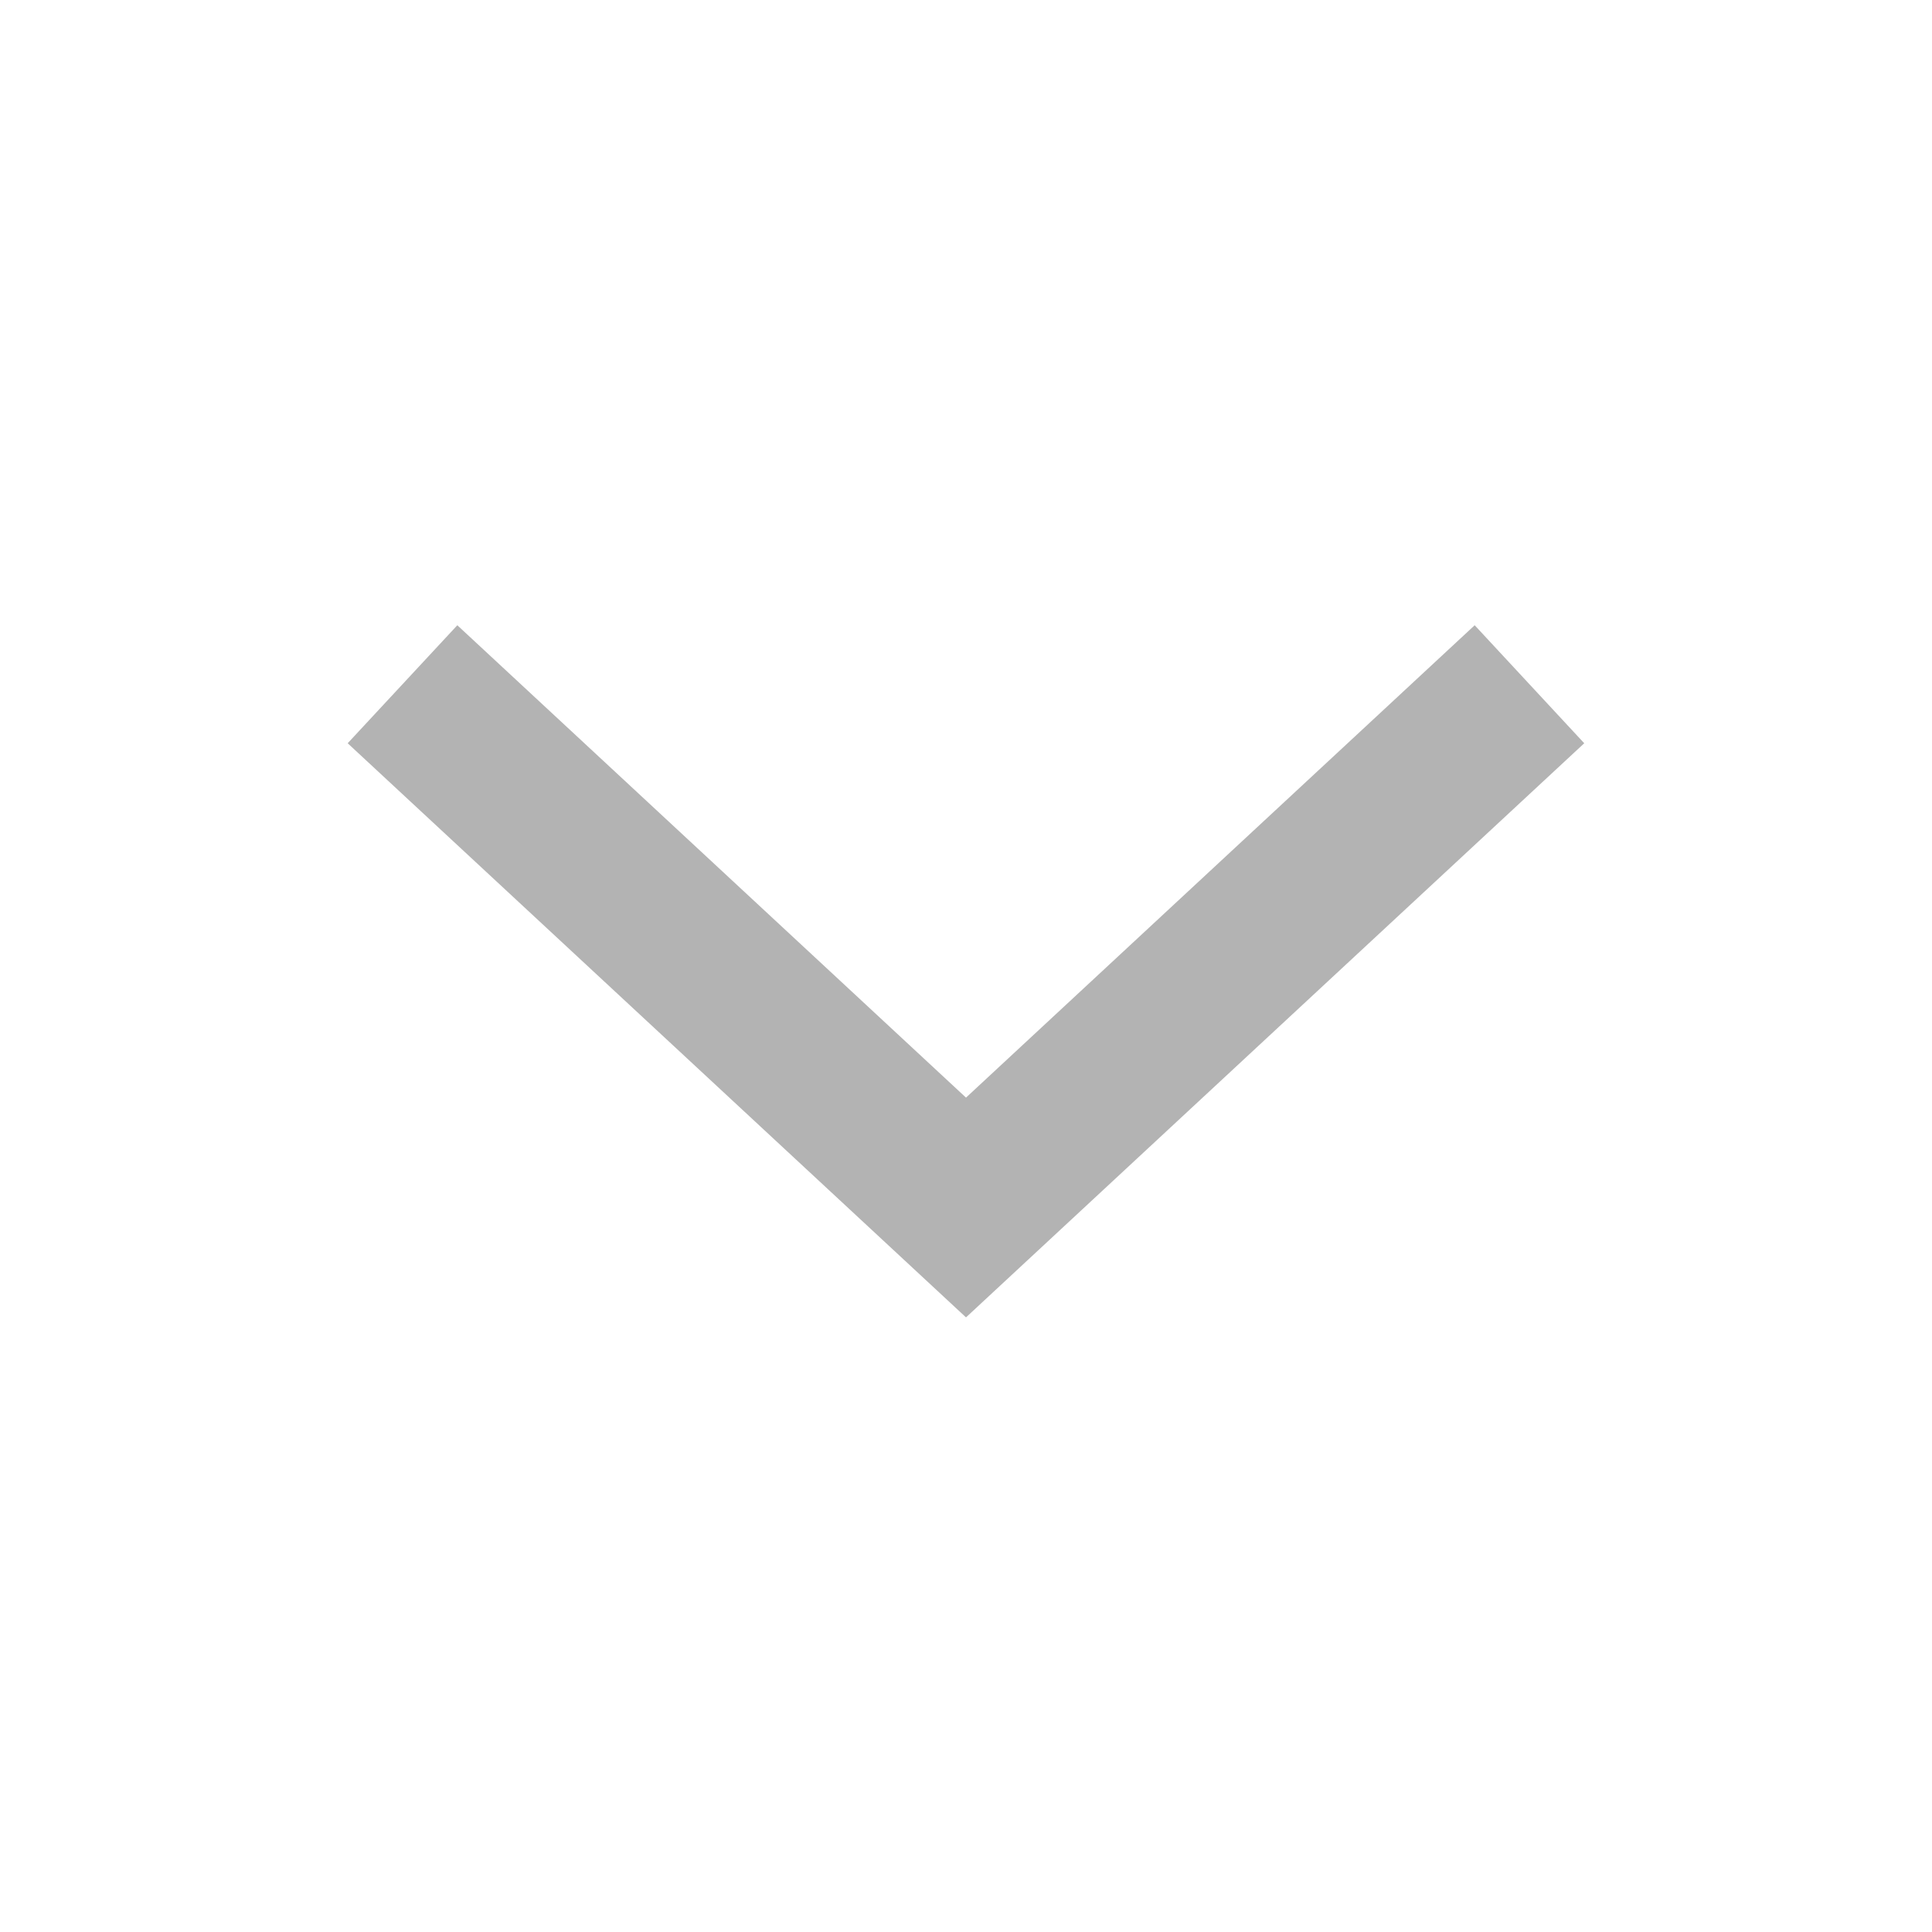
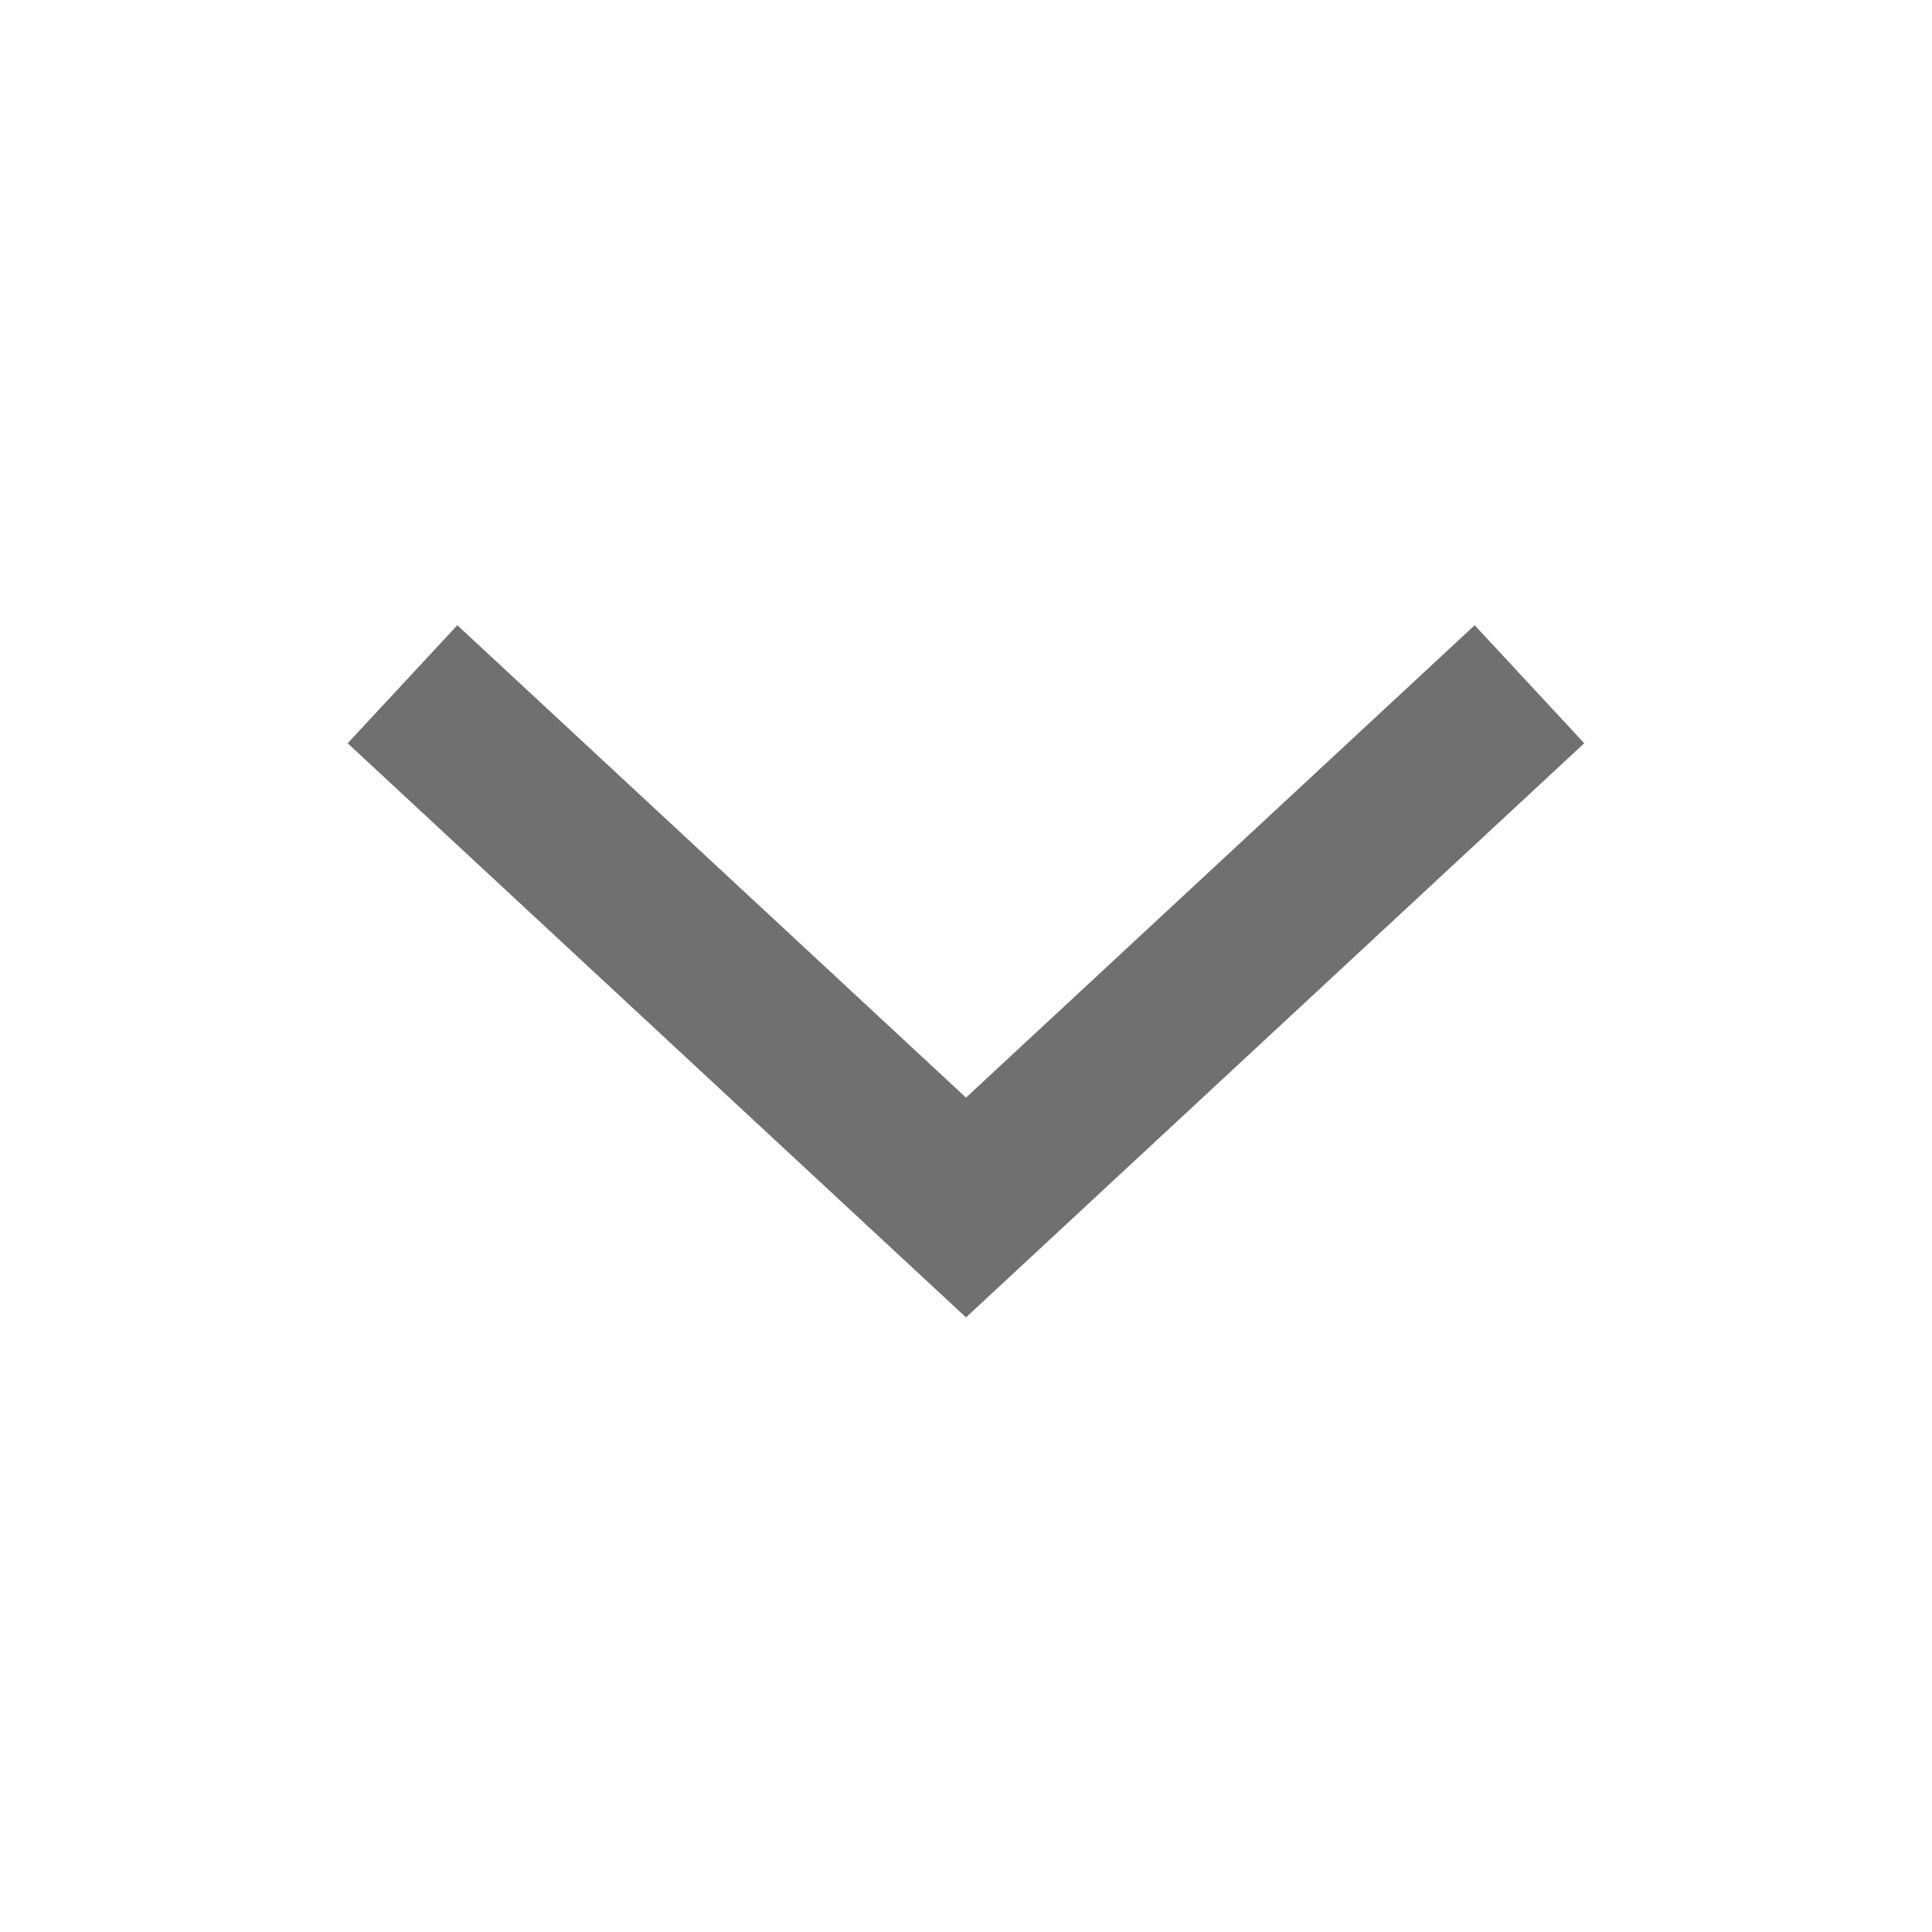
- <svg xmlns="http://www.w3.org/2000/svg" width="24px" height="24px" viewBox="0 0 24 24" version="1.1" id="svg11">
-   <defs id="defs15" />
+ <svg xmlns="http://www.w3.org/2000/svg" width="24px" height="24px" viewBox="0 0 24 24" version="1.1">
  <g id="ic-arrow-down" stroke="none" stroke-width="1" fill="none" fill-rule="evenodd">
    <g id="ic-arrow-drop-down">
-       <g id="Group_8822" transform="translate(4, 7)" fill="#707070" style="fill:#b3b3b3;fill-opacity:1">
-         <polygon id="Path_18879" points="8 9.365 0.319 2.233 1.681 0.767 8 6.635 14.319 0.767 15.68 2.233" style="fill:#b3b3b3;fill-opacity:1" />
+       <g id="Group_8822" transform="translate(4, 7)" fill="#707070">
+         <polygon id="Path_18879" points="8 9.365 0.319 2.233 1.681 0.767 8 6.635 14.319 0.767 15.68 2.233" />
      </g>
      <polygon id="Rectangle_4407" points="0 0 24 0 24 24 0 24" />
    </g>
  </g>
</svg>
